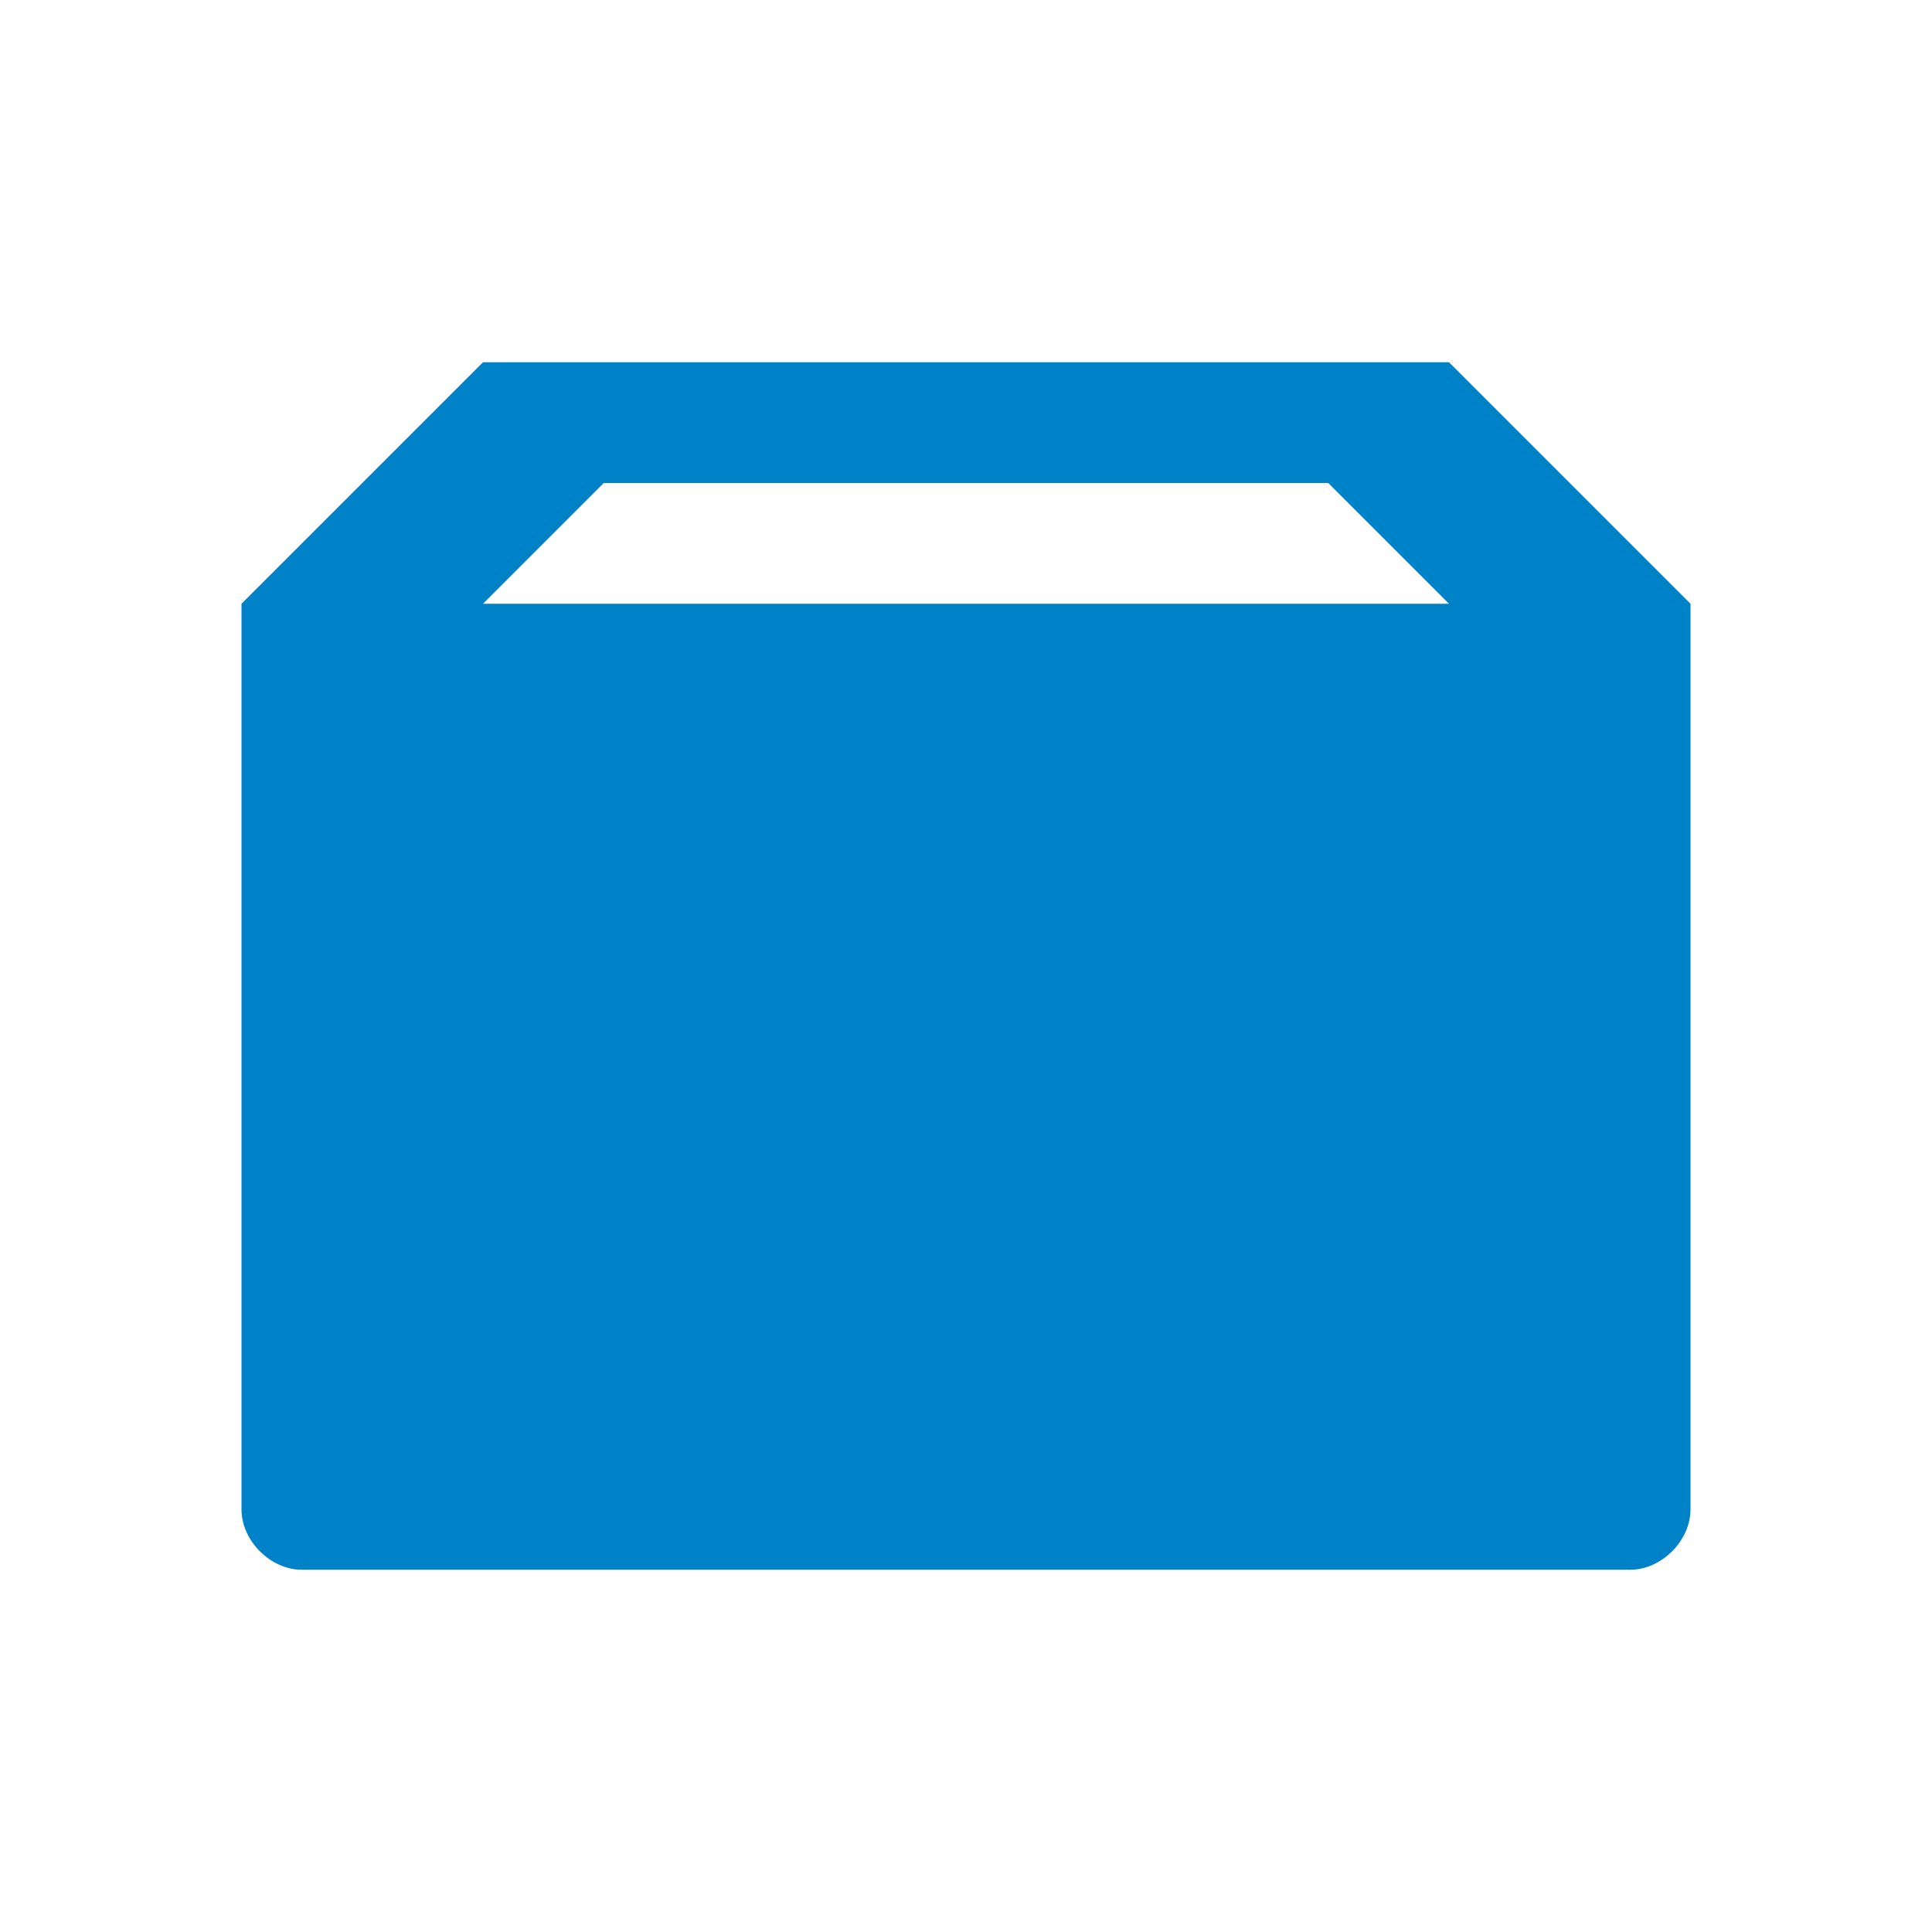
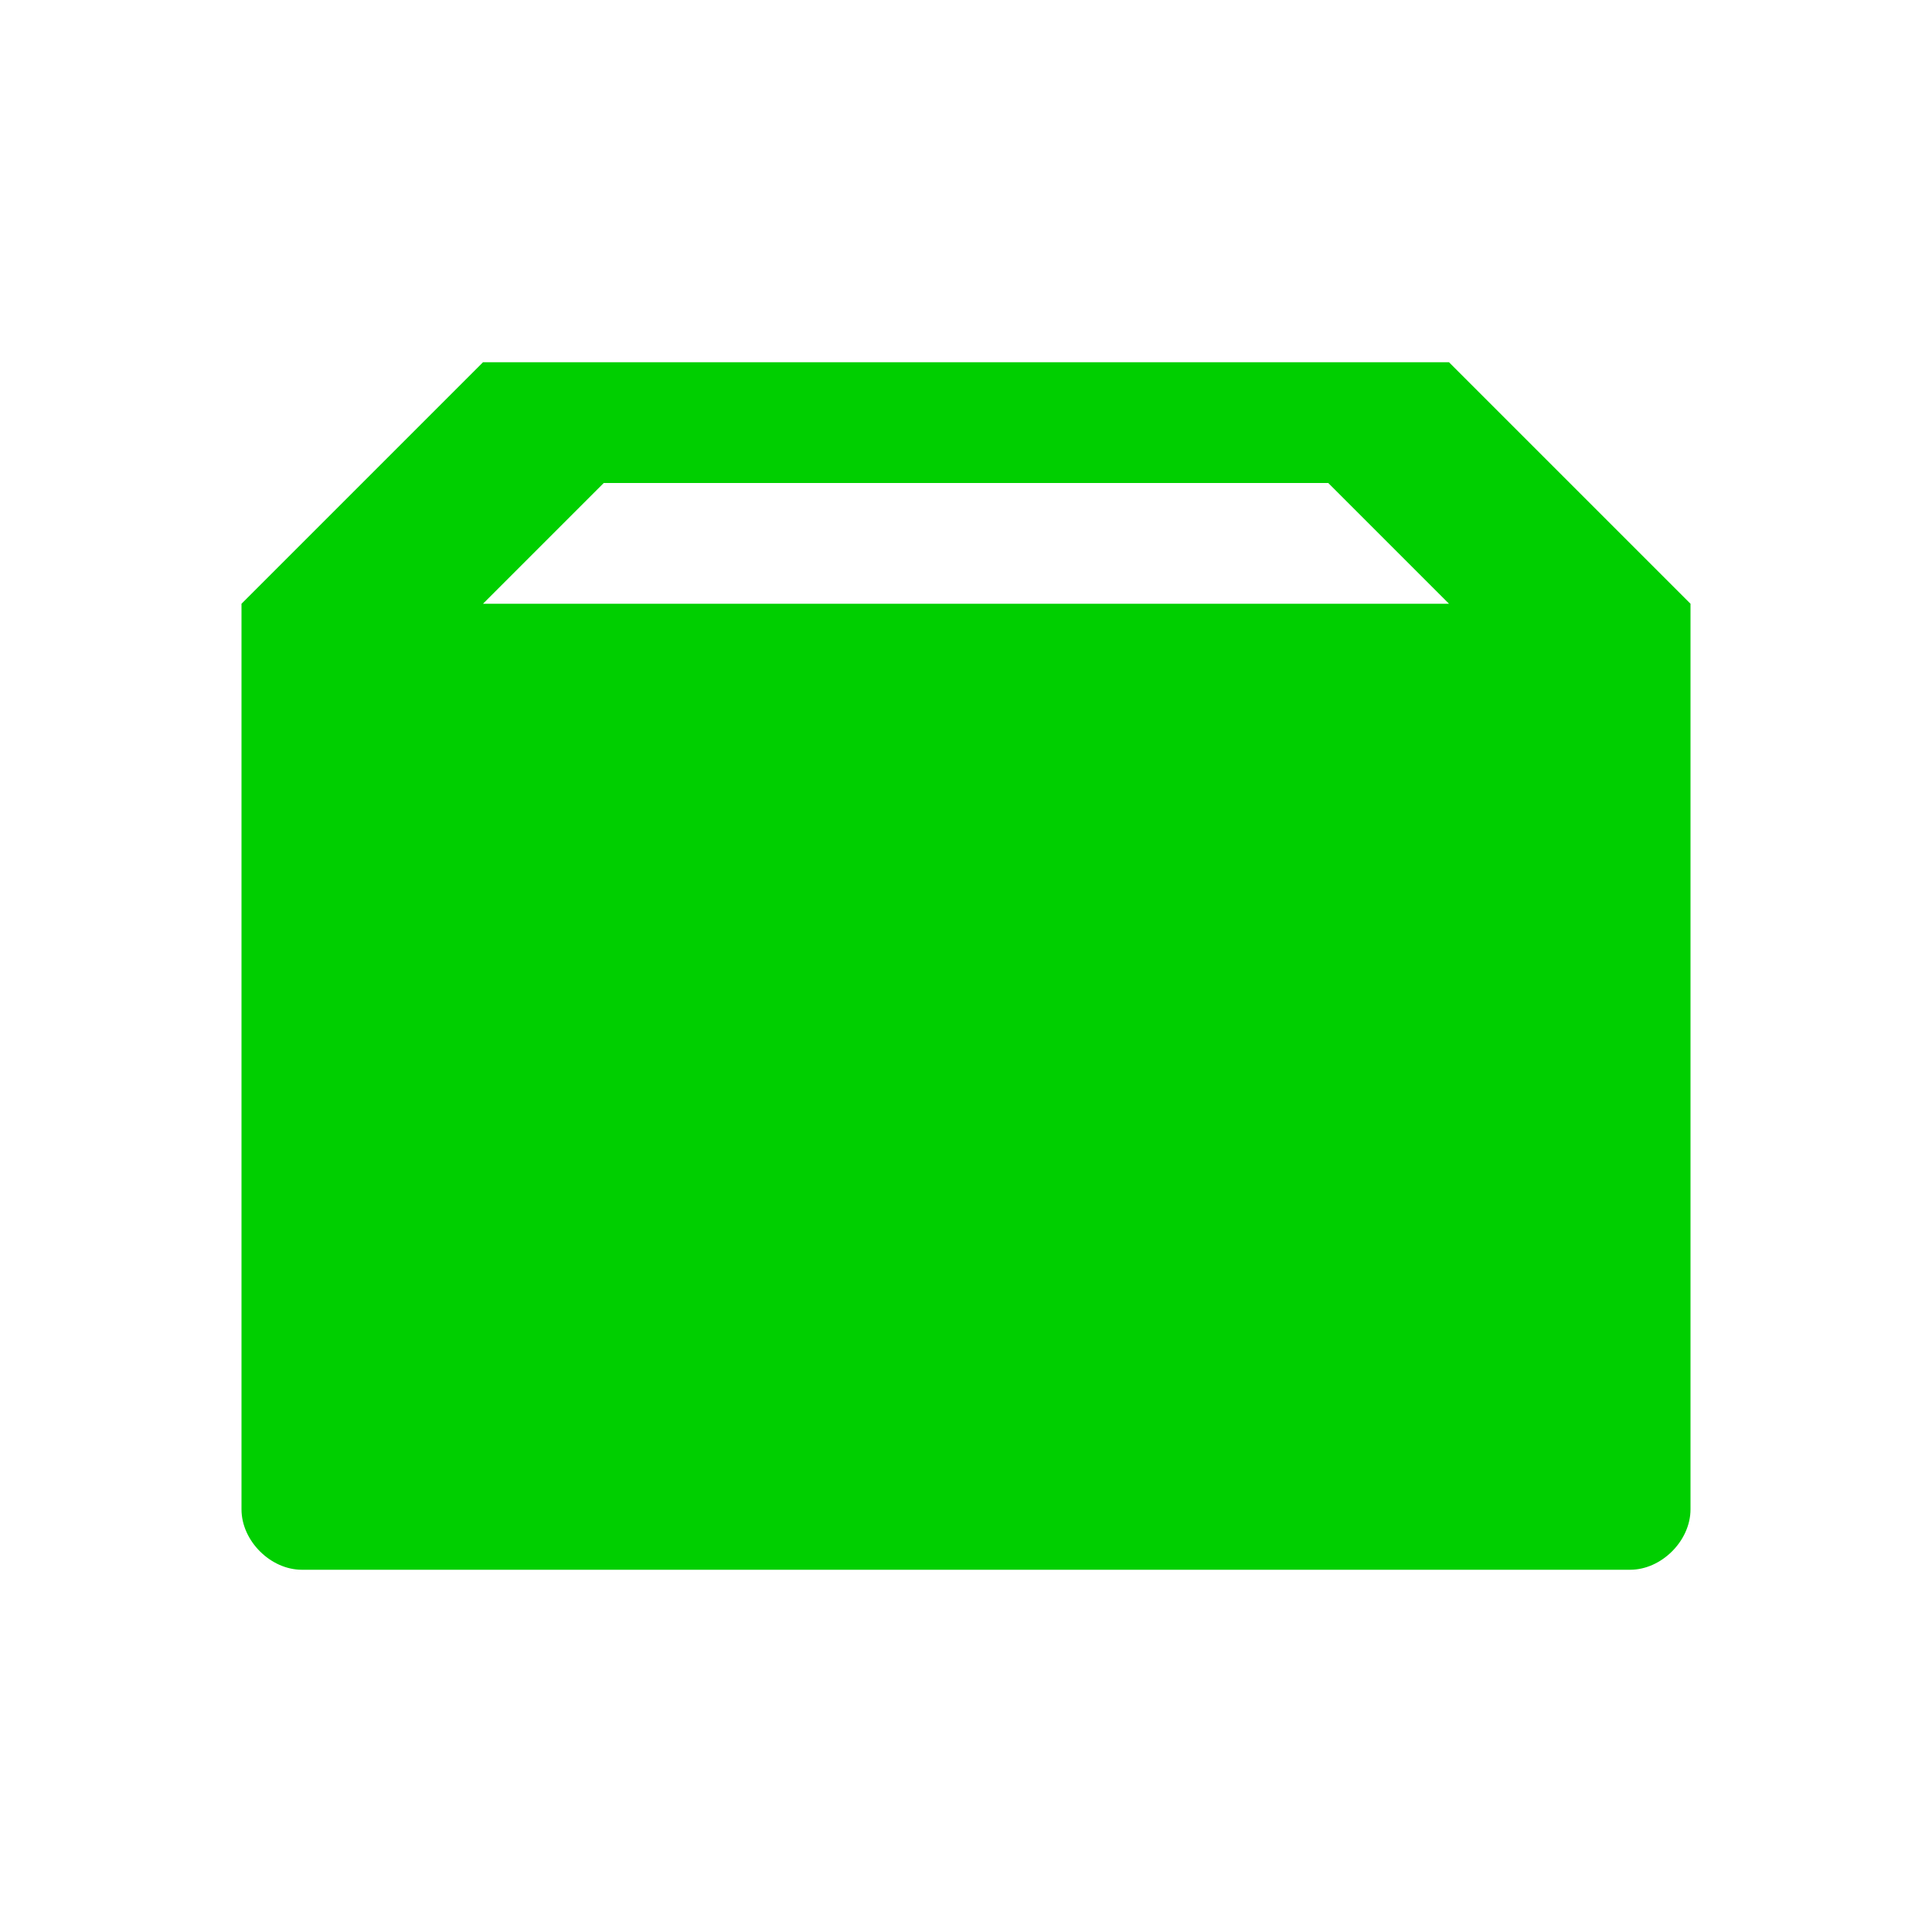
<svg xmlns="http://www.w3.org/2000/svg" viewBox="0 0 16 16" height="16" width="16" version="1.1">
-   <path fill="#0082c9" d="m4 3-2 2v7.5c0 0.26 0.24 0.5 0.5 0.5h11c0.26 0 0.5-0.24 0.5-0.5v-7.5l-2-2zm1 1h6l1 1h-8z" />
+   <path fill="#00cf00" d="m4 3-2 2v7.5c0 0.26 0.24 0.5 0.5 0.5h11c0.26 0 0.5-0.24 0.5-0.5v-7.5l-2-2zm1 1h6l1 1h-8z" />
</svg>
